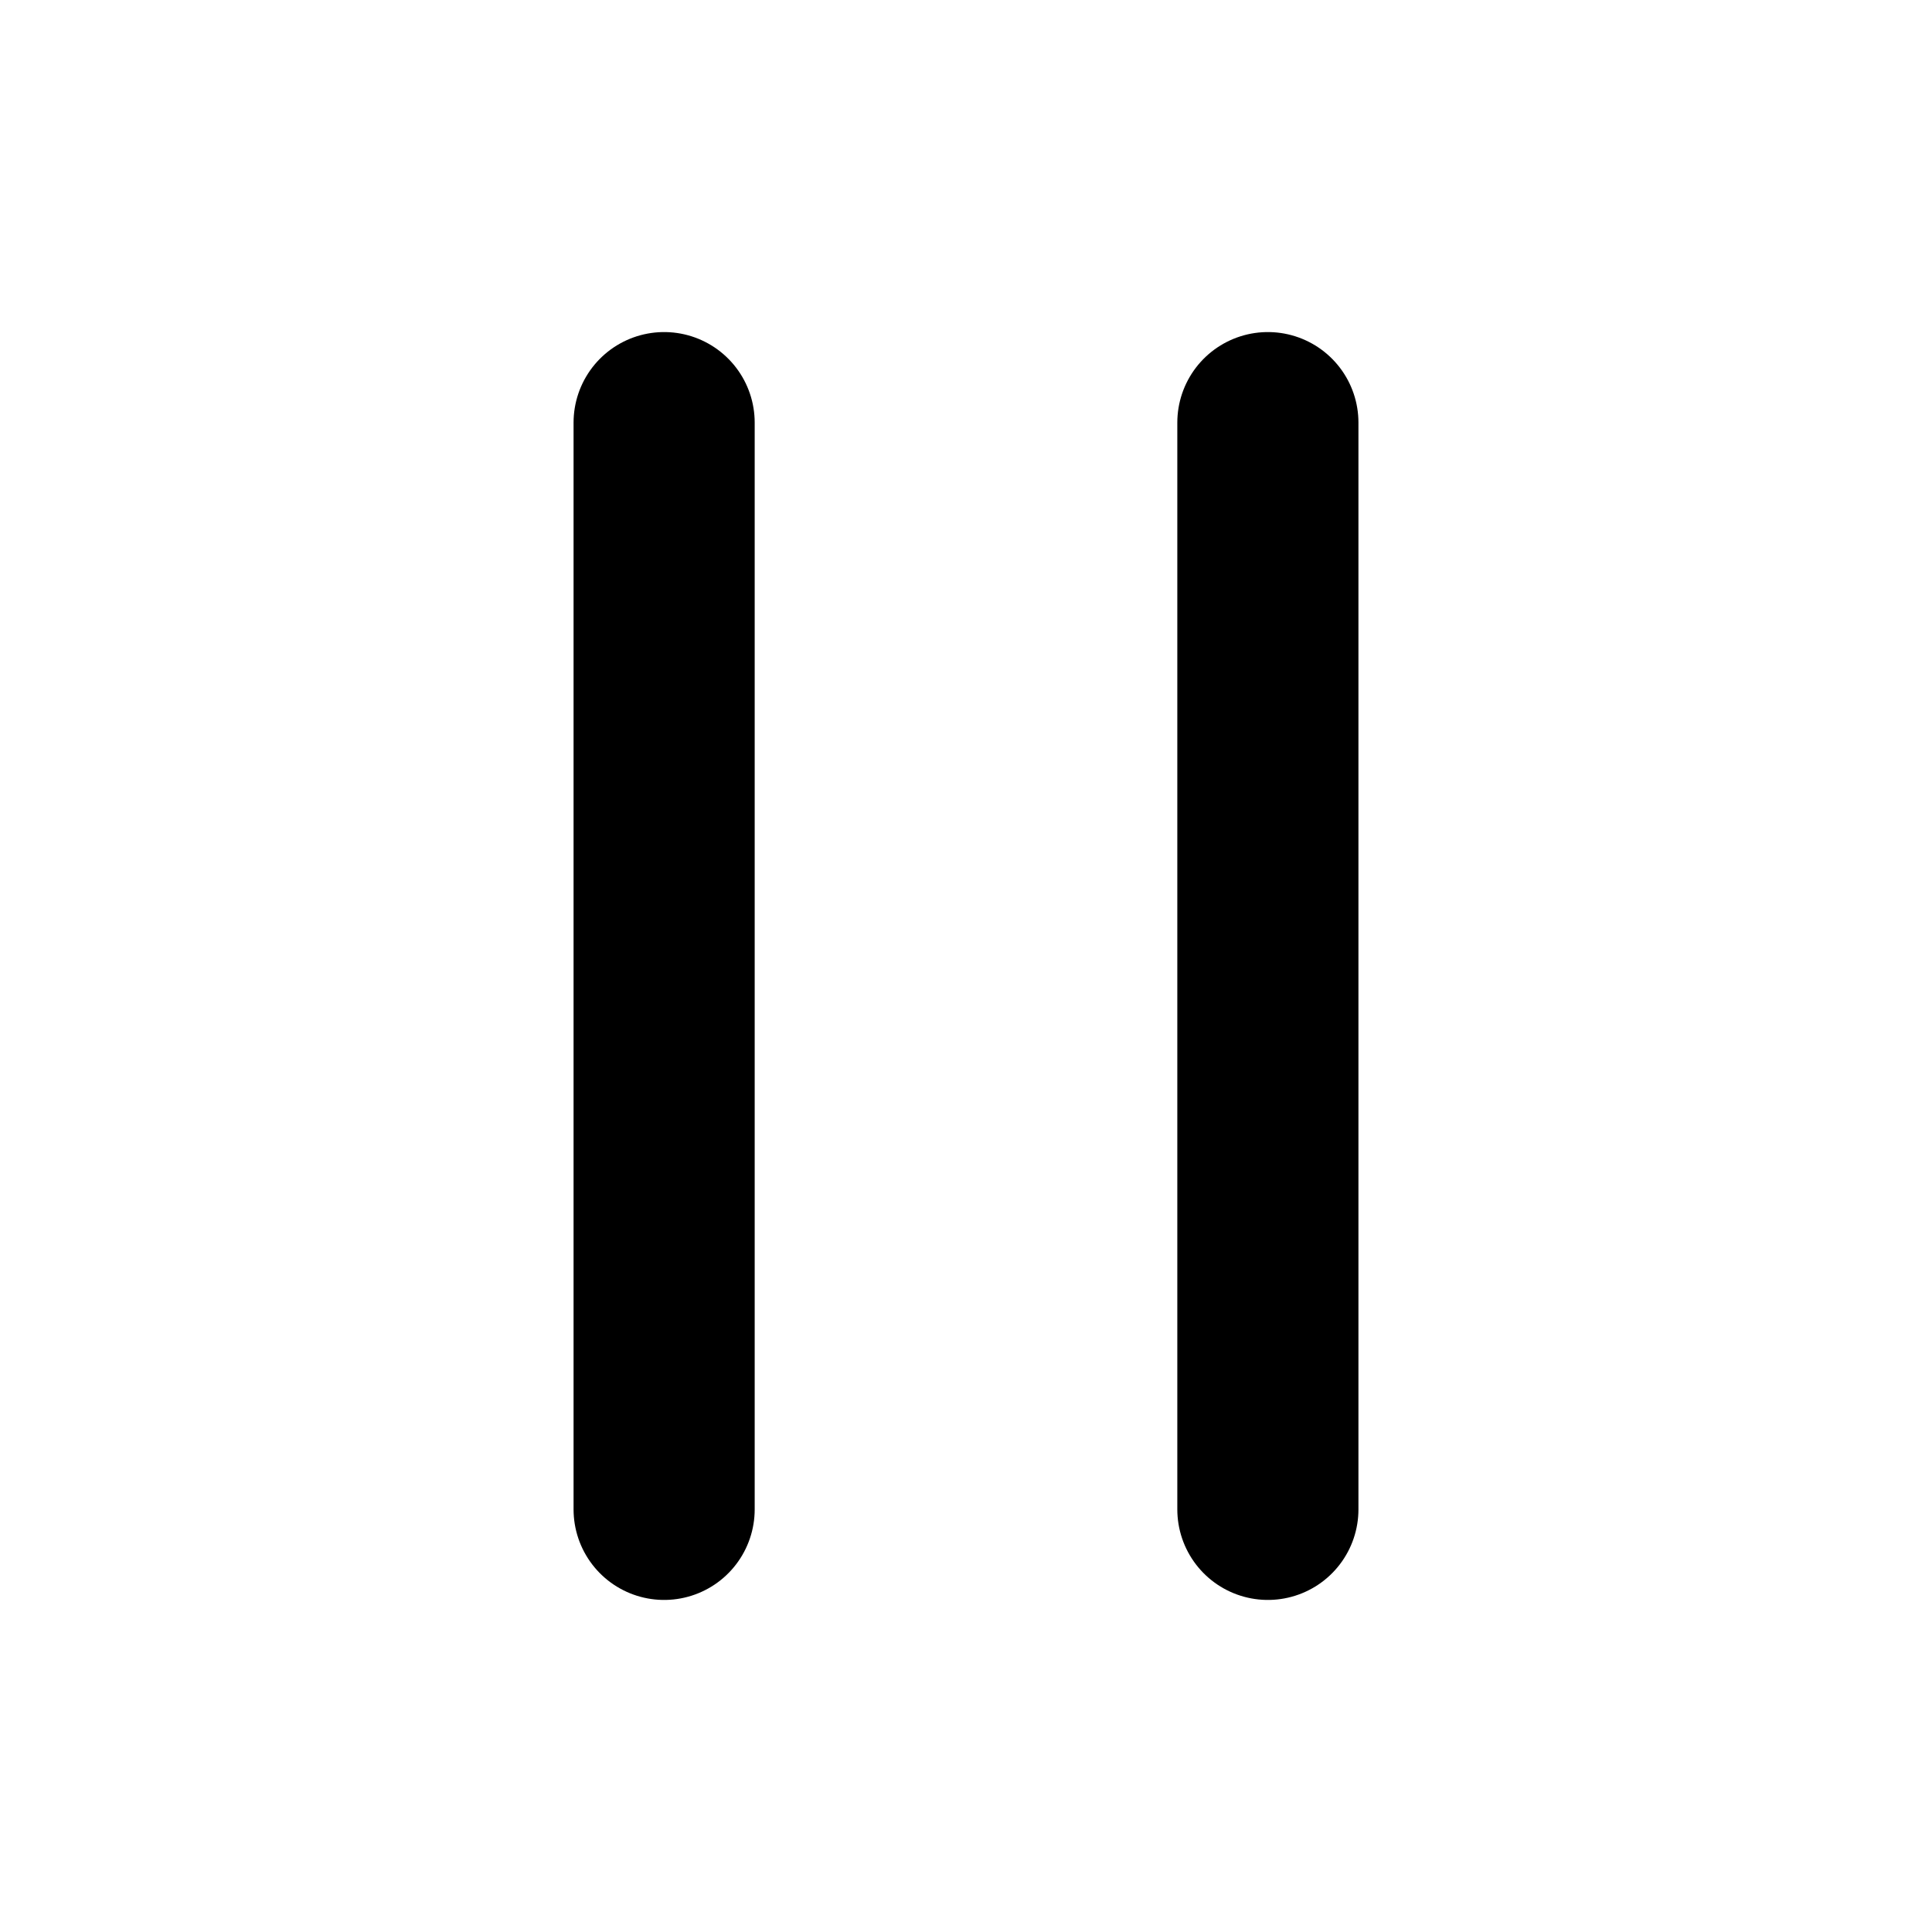
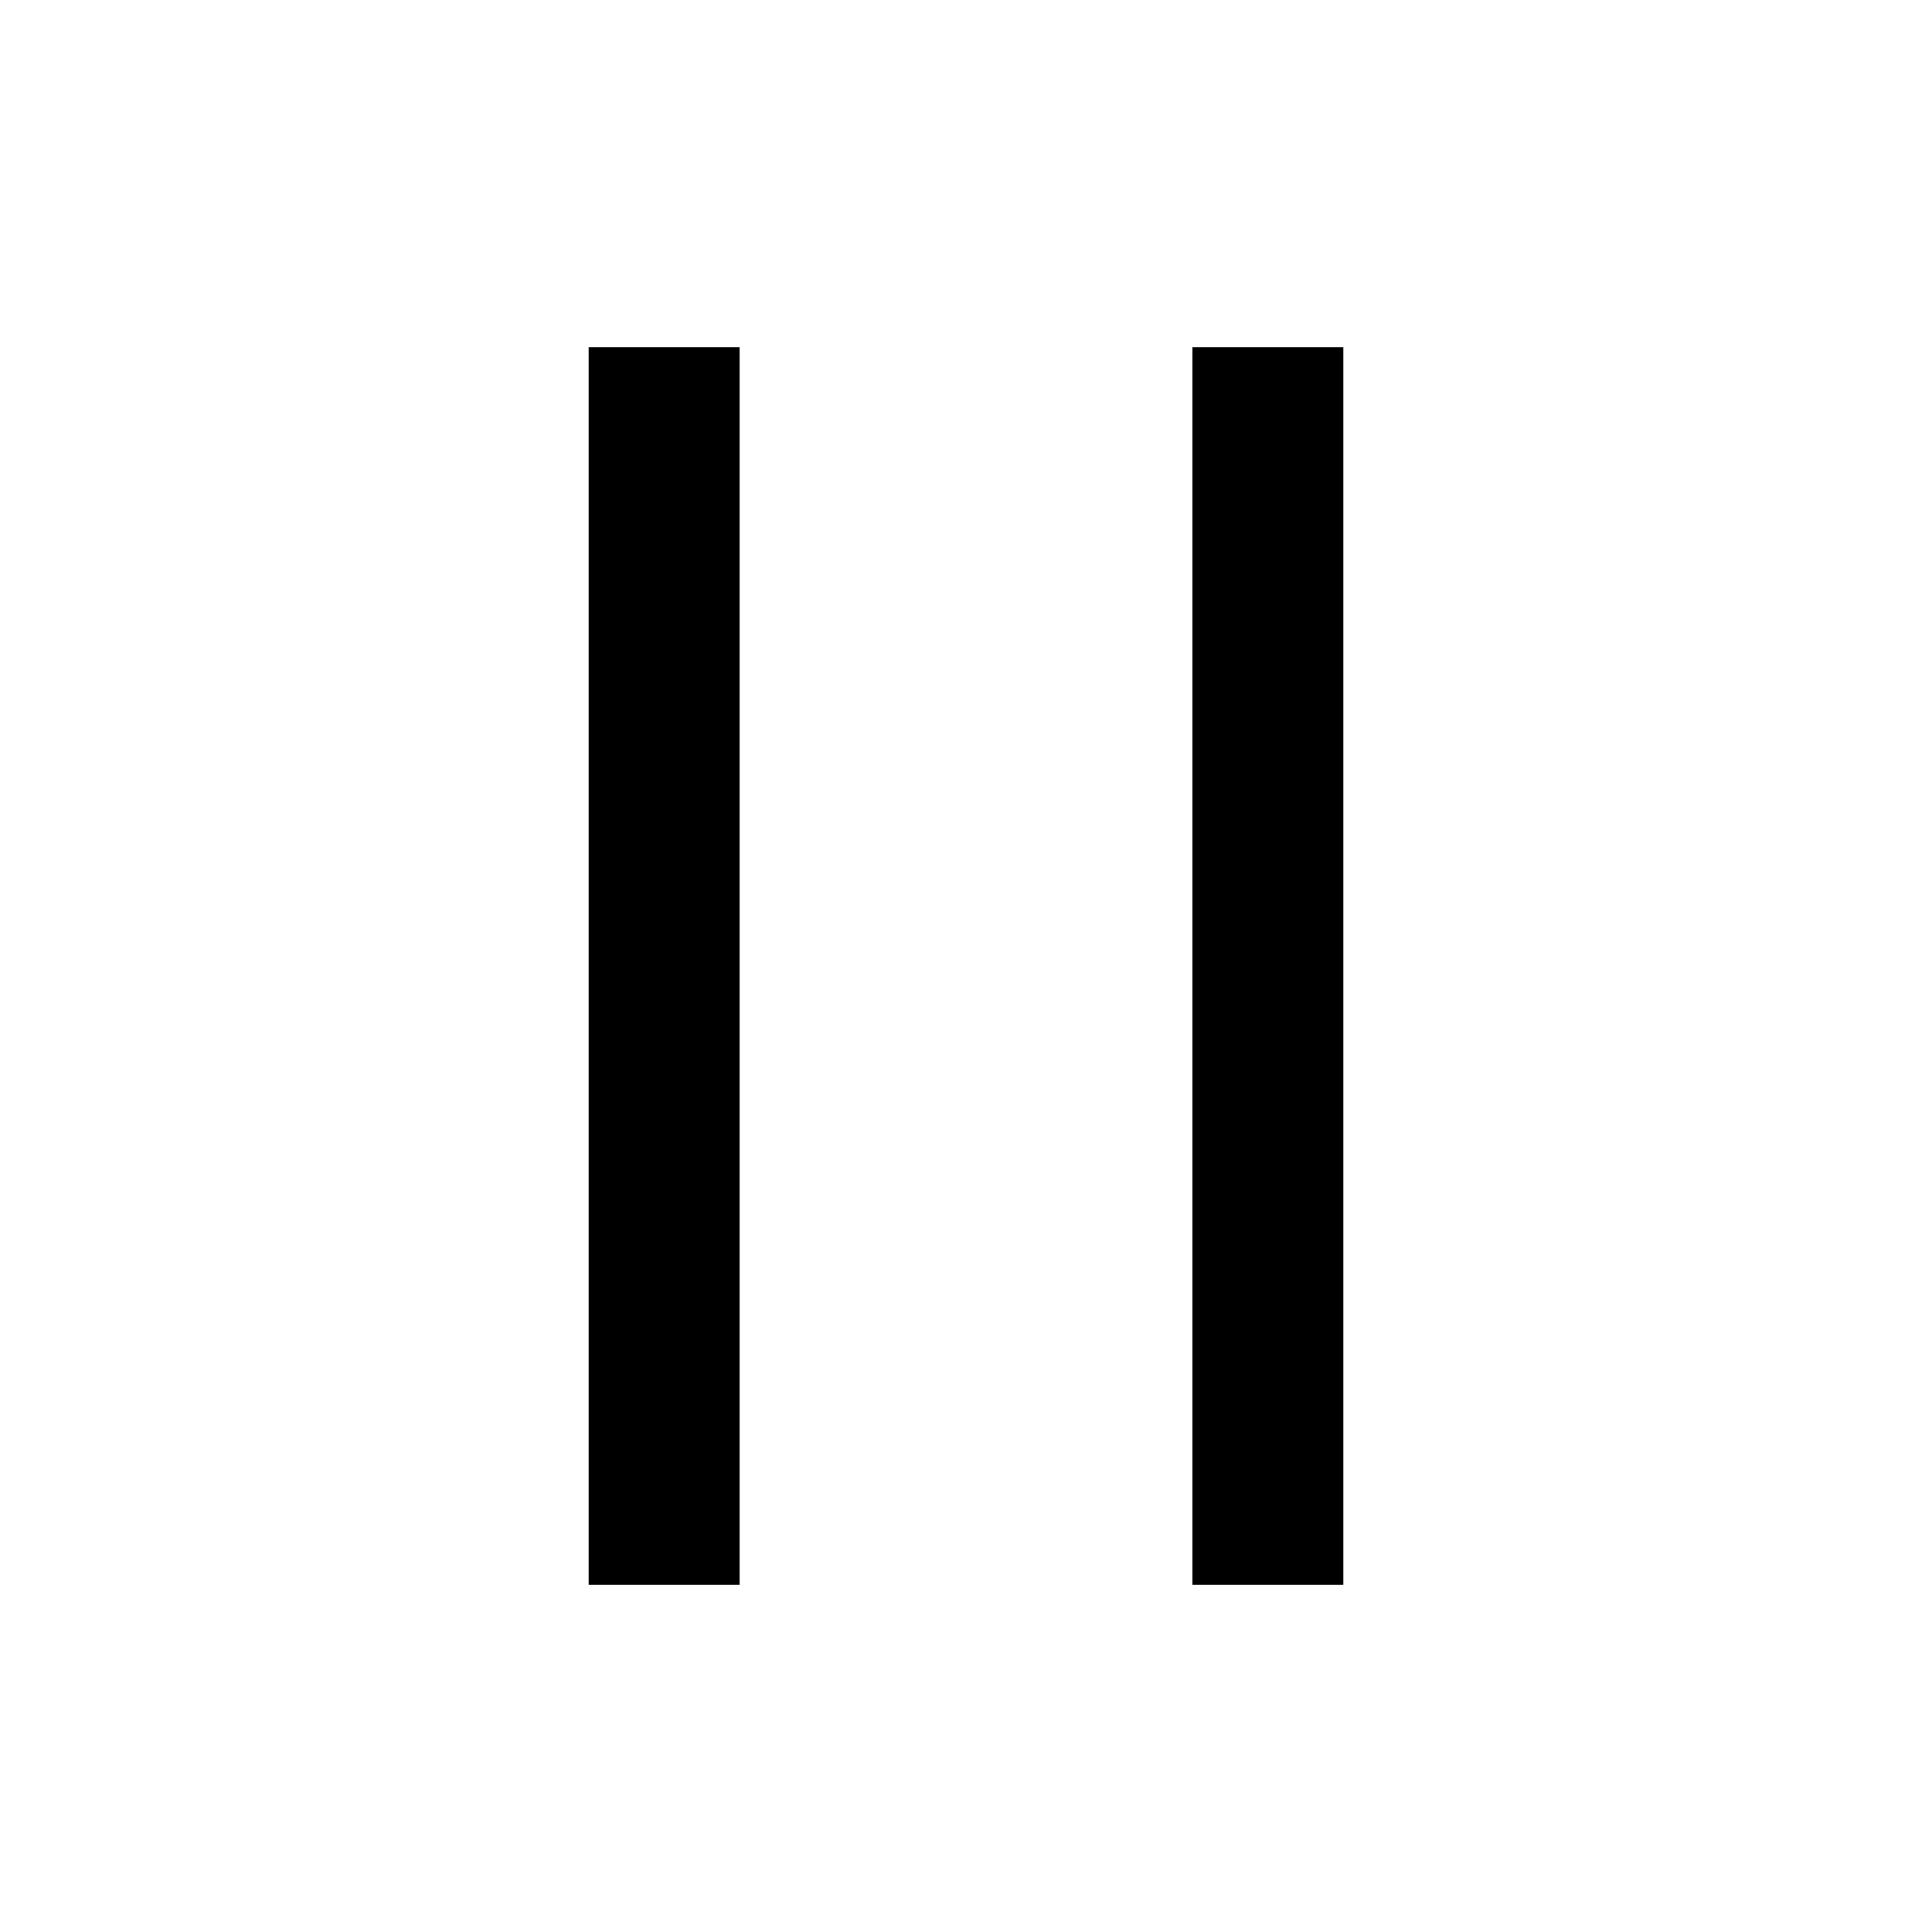
- <svg xmlns="http://www.w3.org/2000/svg" viewBox="0 0 16 16" fill="none" stroke="currentColor" stroke-width="1.5" stroke-linecap="round" stroke-linejoin="round">
+ <svg xmlns="http://www.w3.org/2000/svg" viewBox="0 0 16 16" fill="none" stroke="currentColor" stroke-width="1.25" stroke-linecap="square" stroke-linejoin="miter">
  <path d="M5.5 3.5v9M10.5 3.5v9" />
</svg>
